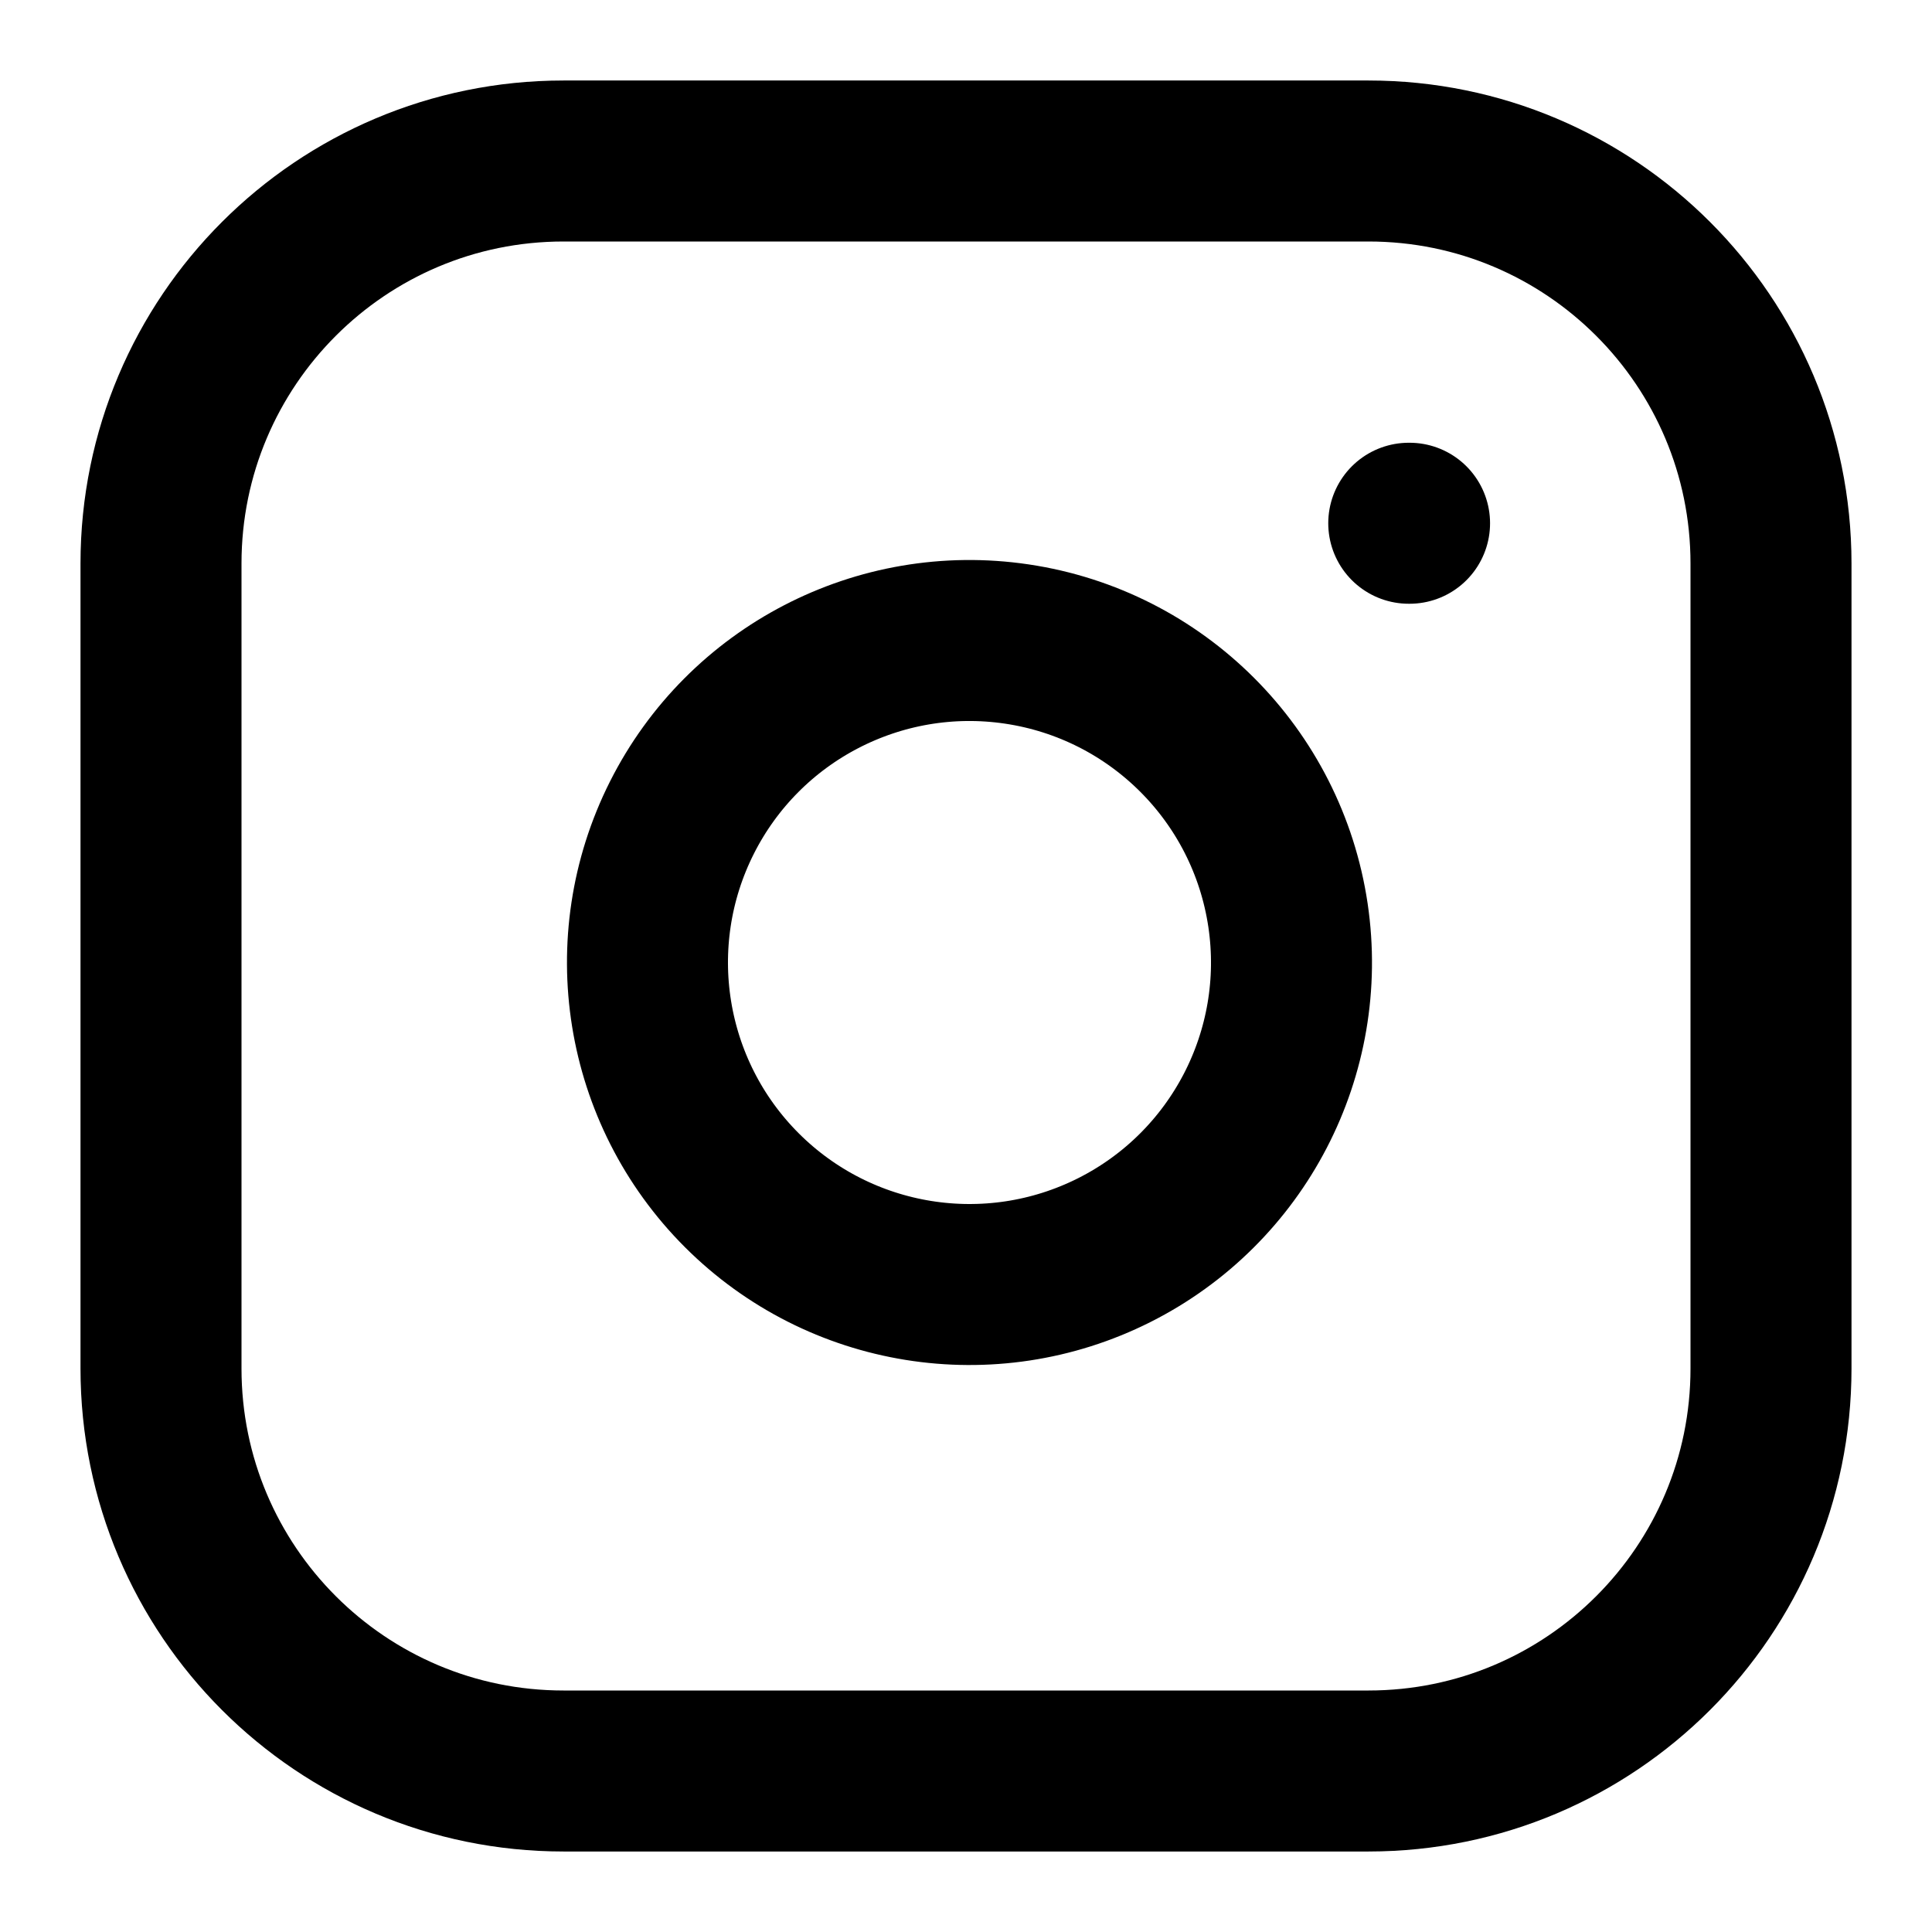
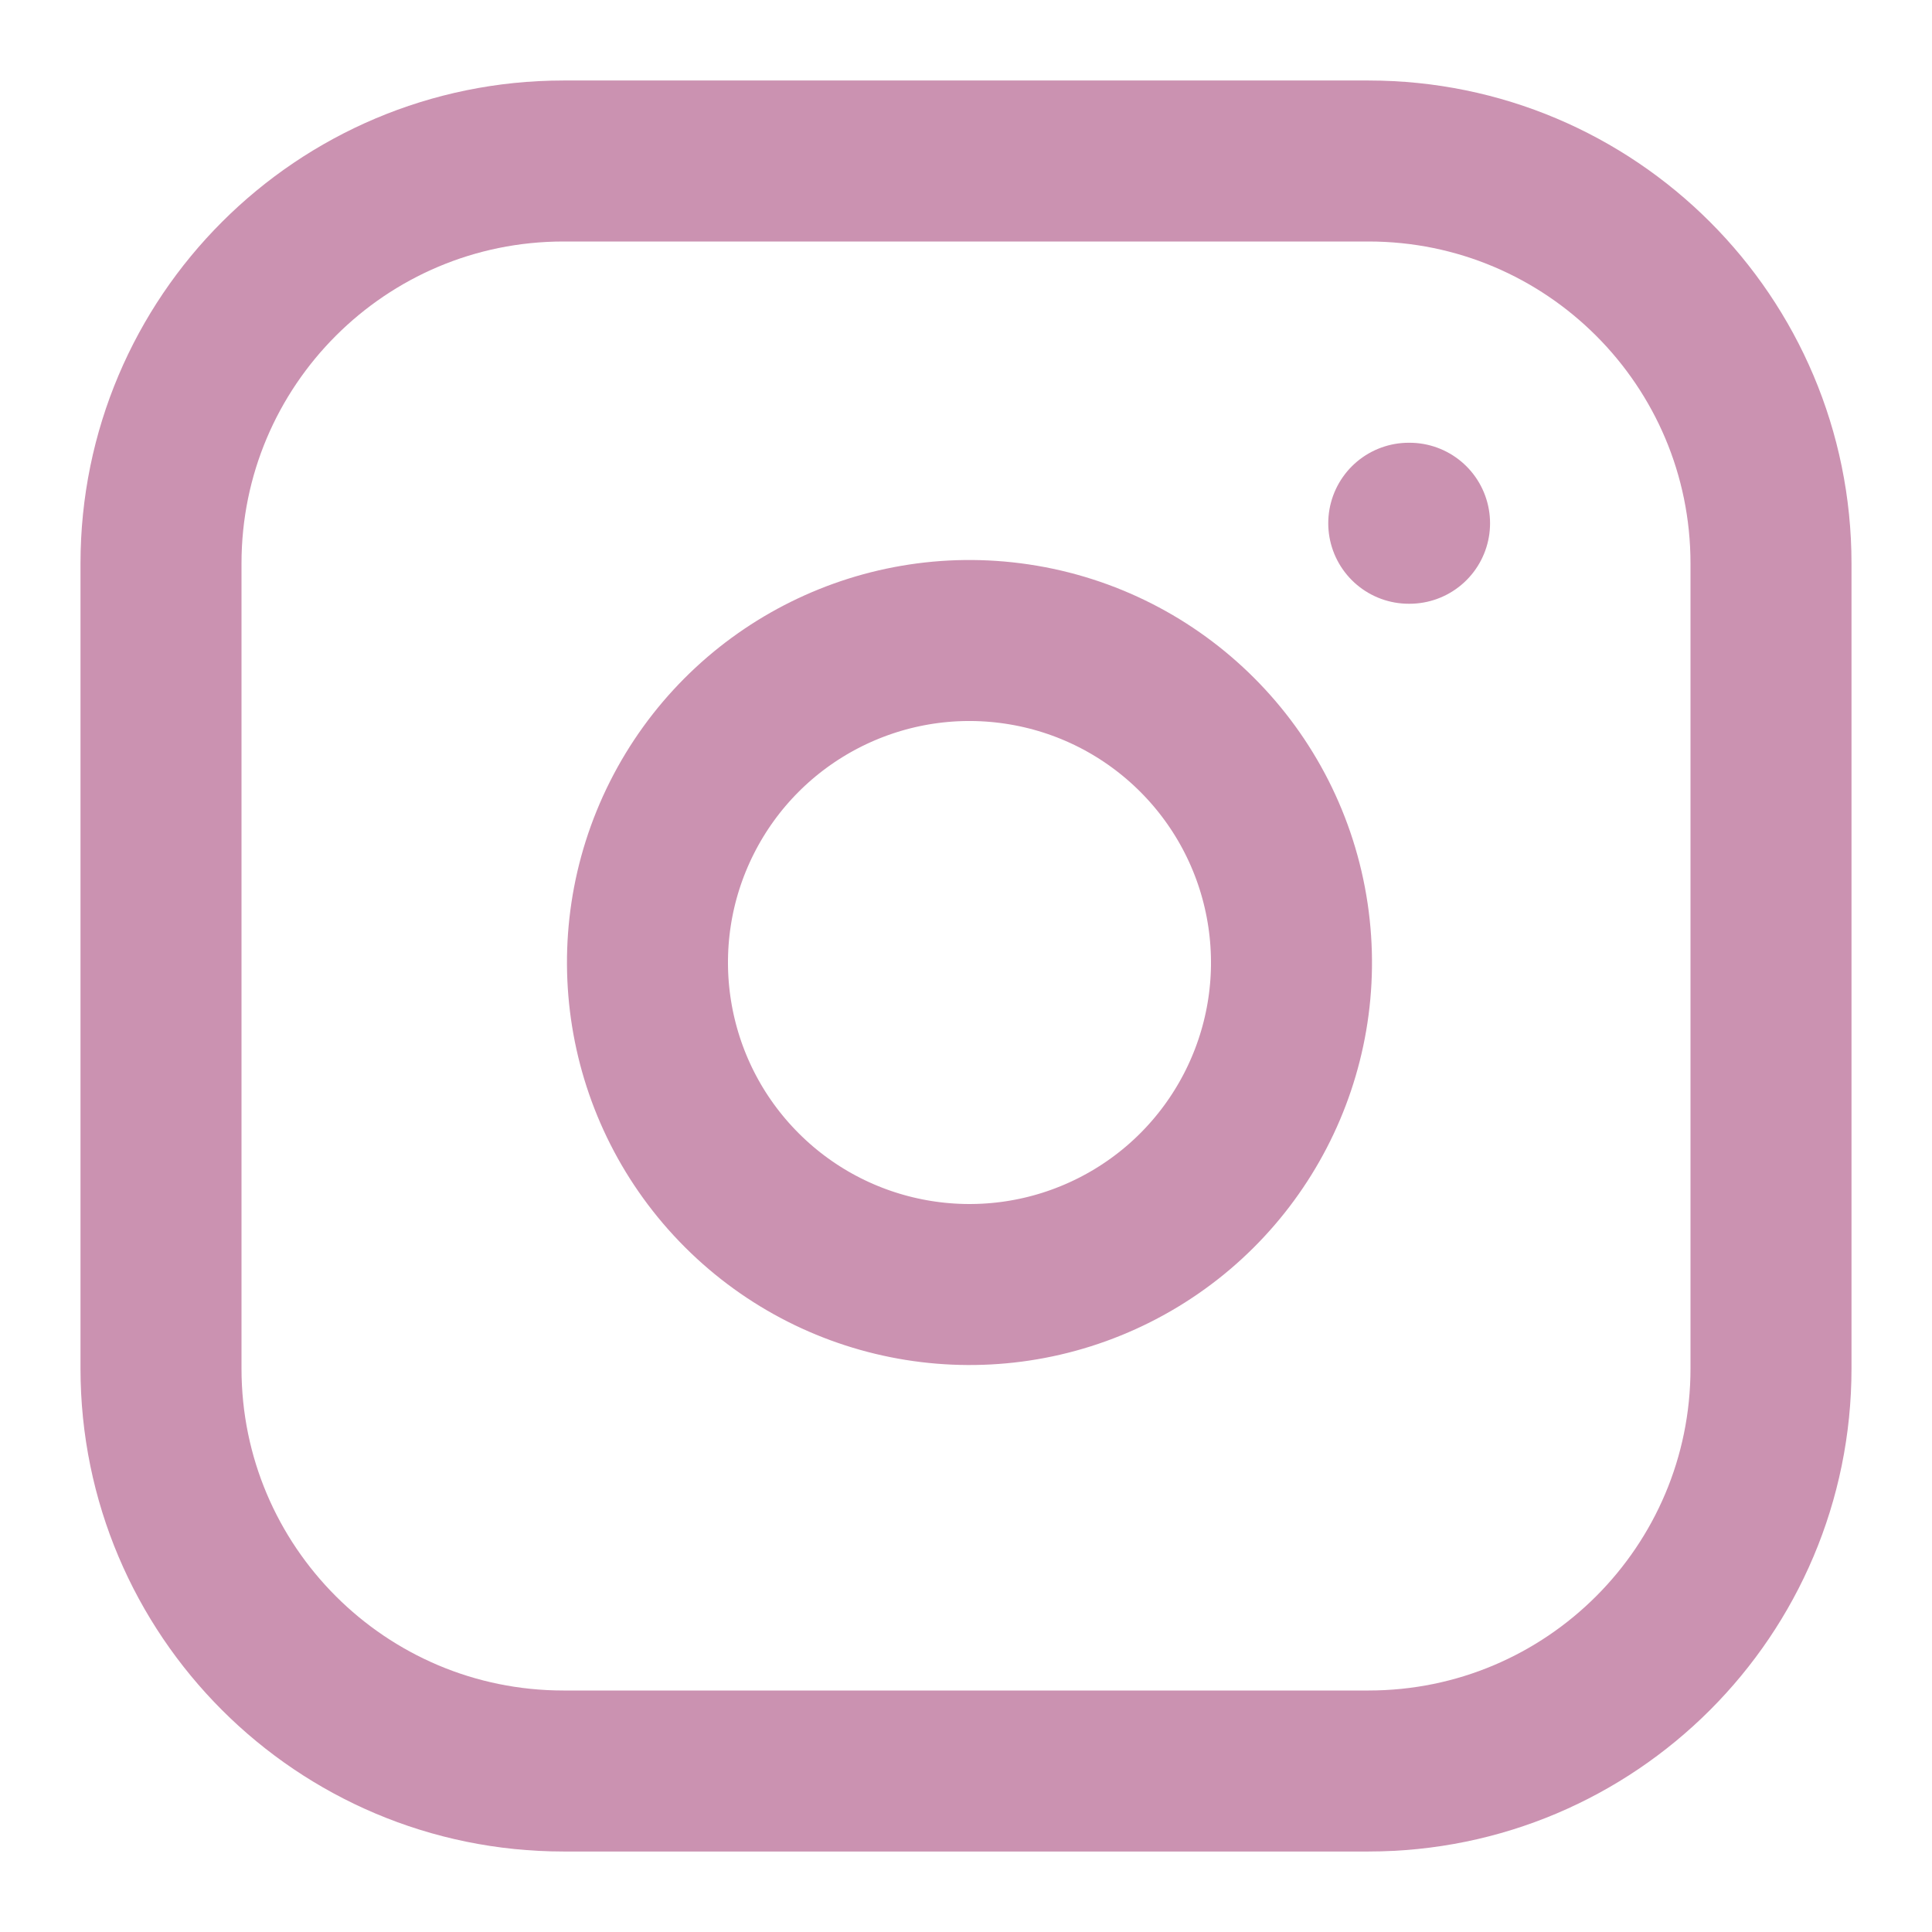
- <svg xmlns="http://www.w3.org/2000/svg" width="24" height="24" viewBox="0 0 24 24" fill="none" stroke="currentColor" stroke-width="2" stroke-linecap="round" stroke-linejoin="round" class="feather feather-instagram">
+ <svg xmlns="http://www.w3.org/2000/svg" width="24" height="24" viewBox="0 0 24 24" fill="none" stroke="rgb(203,146,177)" stroke-width="2" stroke-linecap="round" stroke-linejoin="round" class="feather feather-instagram">
  <rect x="2" y="2" width="20" height="20" rx="5" ry="5" />
  <path d="M16 11.37A4 4 0 1 1 12.63 8 4 4 0 0 1 16 11.37z" />
  <line x1="17.5" y1="6.5" x2="17.51" y2="6.5" />
</svg>
